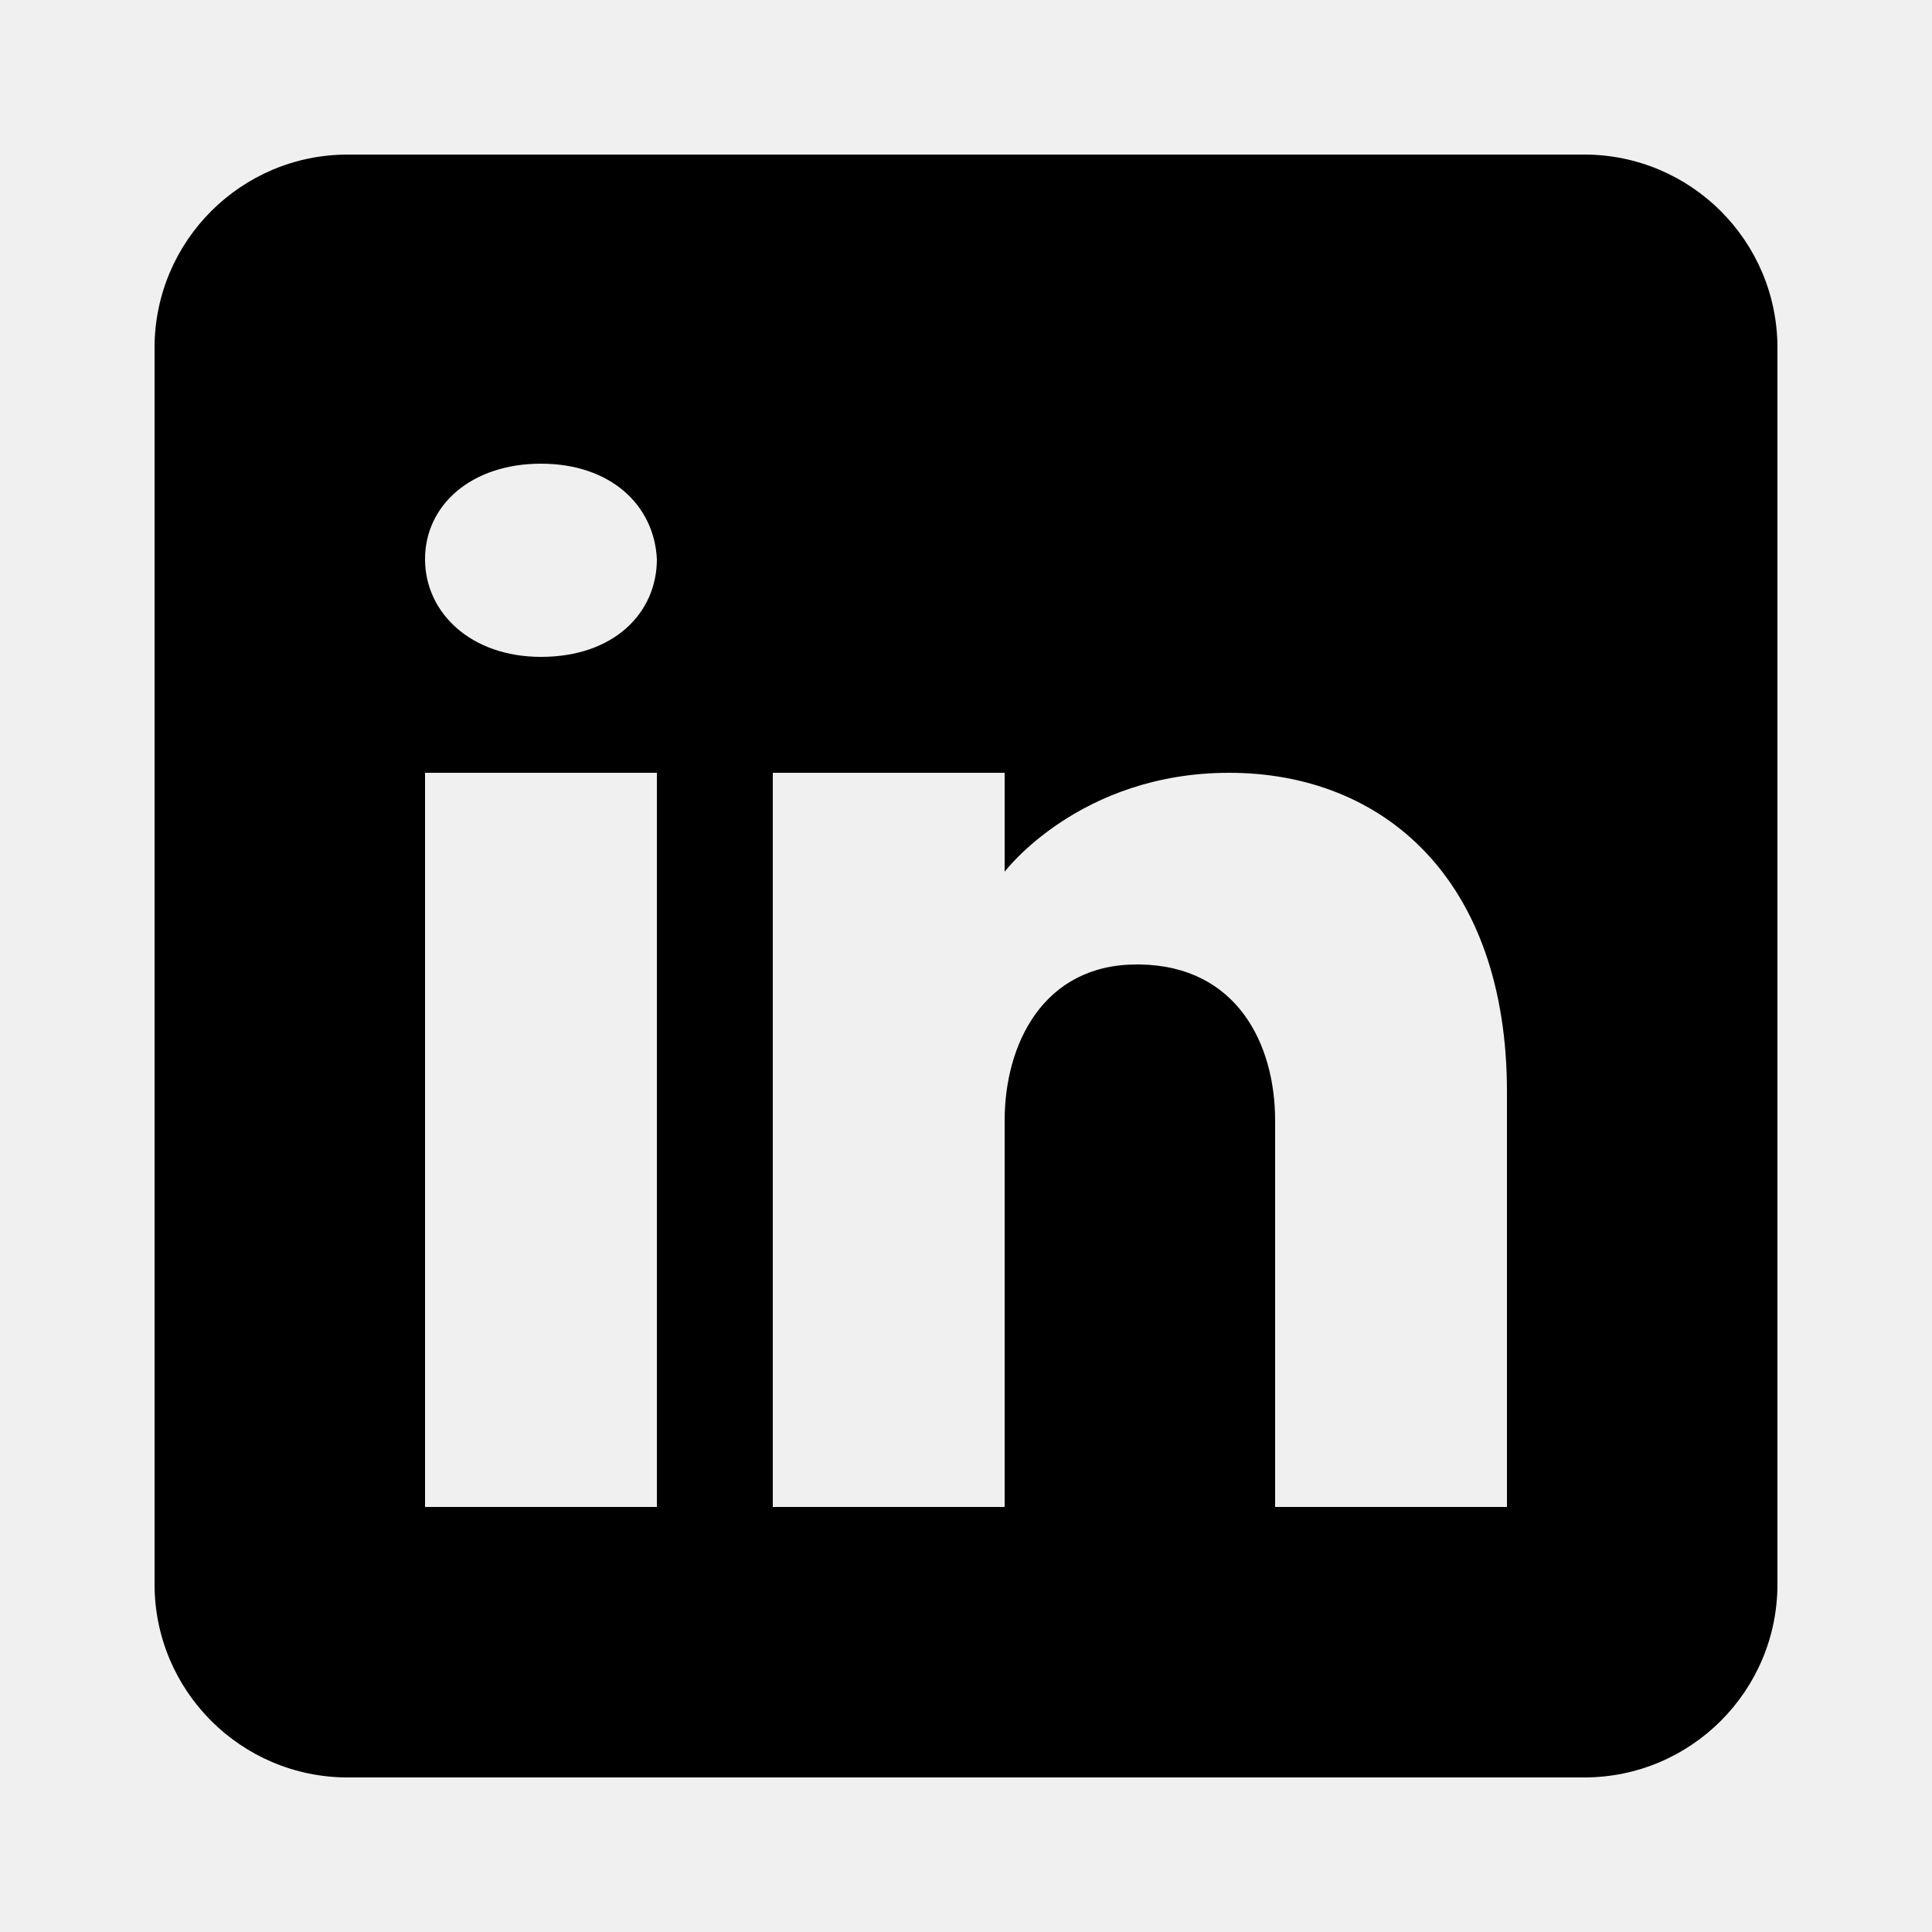
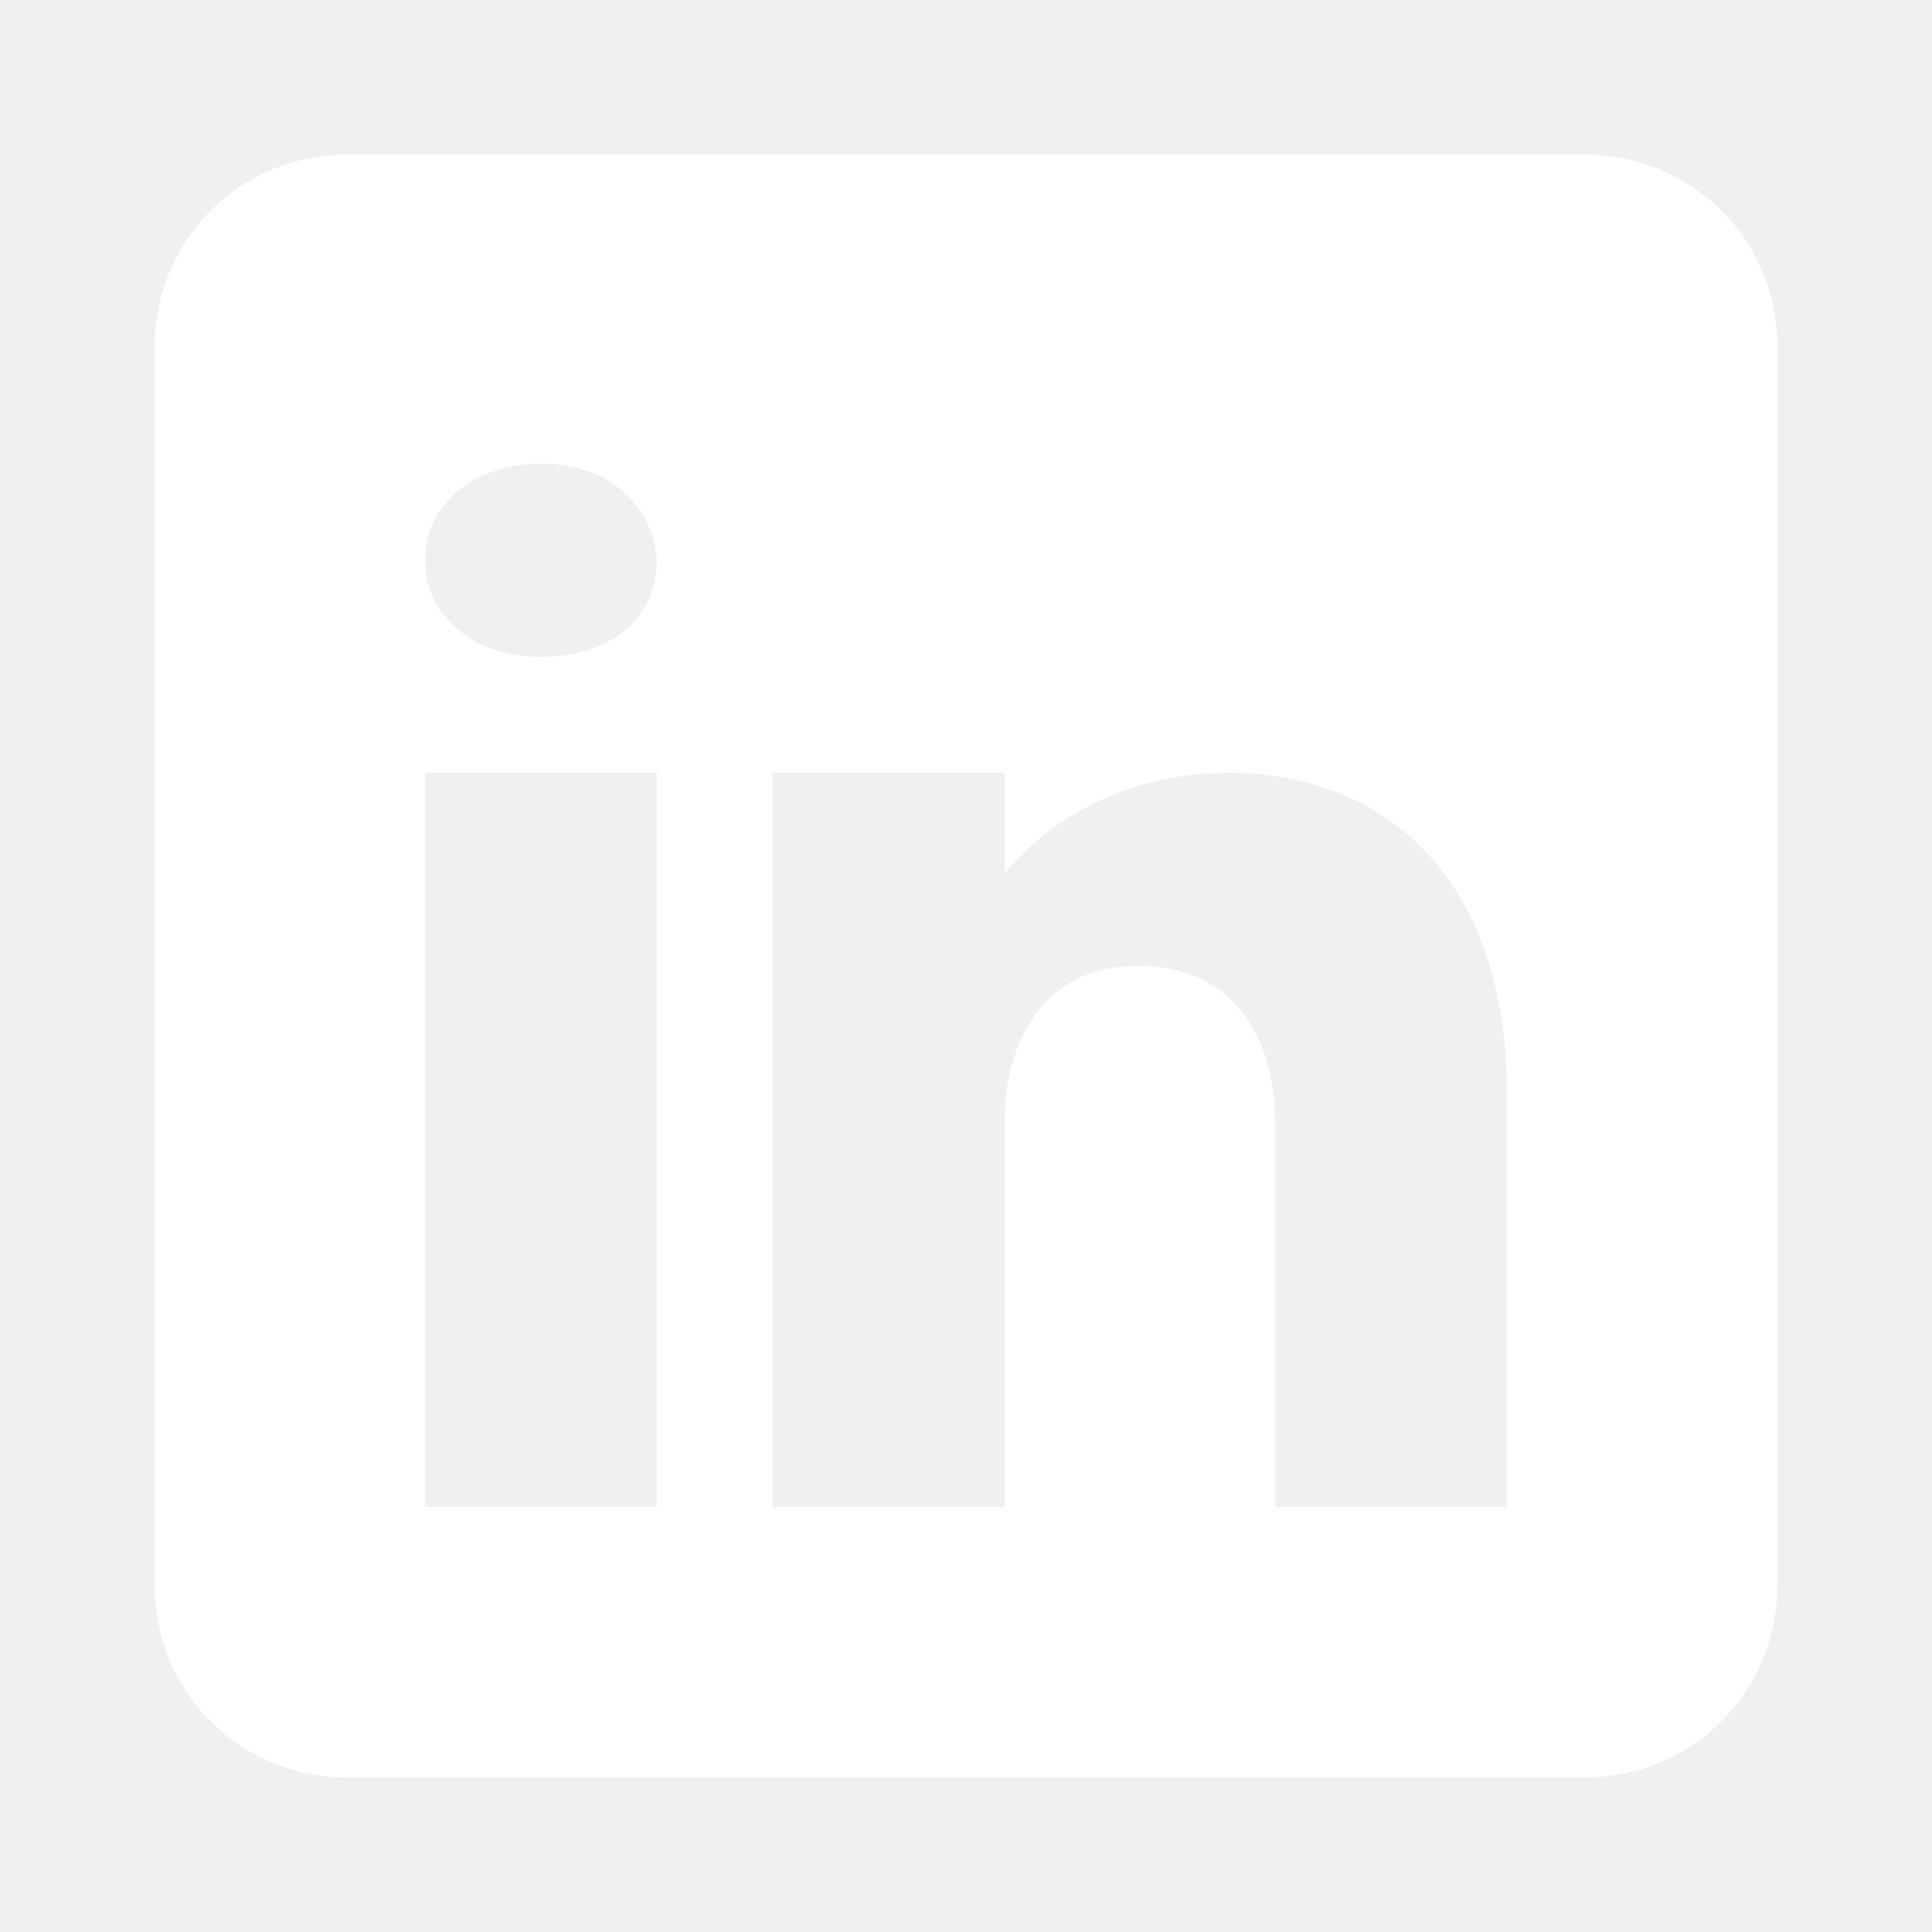
- <svg xmlns="http://www.w3.org/2000/svg" viewBox="0 0 50 50" width="50px" height="50px">
-   <path d="M41,4H9C6.24,4,4,6.24,4,9v32c0,2.76,2.24,5,5,5h32c2.76,0,5-2.24,5-5V9C46,6.24,43.76,4,41,4z M17,20v19h-6V20H17z M11,14.47c0-1.4,1.2-2.47,3-2.47s2.93,1.07,3,2.47c0,1.4-1.12,2.53-3,2.53C12.2,17,11,15.87,11,14.47z M39,39h-6c0,0,0-9.26,0-10 c0-2-1-4-3.5-4.04h-0.08C27,24.96,26,27.02,26,29c0,0.91,0,10,0,10h-6V20h6v2.56c0,0,1.93-2.56,5.81-2.56 c3.97,0,7.19,2.73,7.19,8.26V39z" />
+ <svg xmlns="http://www.w3.org/2000/svg" version="1.1" id="Layer_1" x="0px" y="0px" viewBox="0 0 50 50" style="enable-background:new 0 0 50 50;" xml:space="preserve">
+   <style type="text/css">
+ 	.st0{fill:#FFFFFF;}
+ </style>
+   <path class="st0" d="M41,4H9C6.2,4,4,6.2,4,9v32c0,2.8,2.2,5,5,5h32c2.8,0,5-2.2,5-5V9C46,6.2,43.8,4,41,4z M17,20v19h-6V20H17z   M11,14.5c0-1.4,1.2-2.5,3-2.5s2.9,1.1,3,2.5c0,1.4-1.1,2.5-3,2.5C12.2,17,11,15.9,11,14.5z M39,39h-6c0,0,0-9.3,0-10c0-2-1-4-3.5-4  h-0.1C27,25,26,27,26,29c0,0.9,0,10,0,10h-6V20h6v2.6c0,0,1.9-2.6,5.8-2.6c4,0,7.2,2.7,7.2,8.3V39z" />
</svg>
